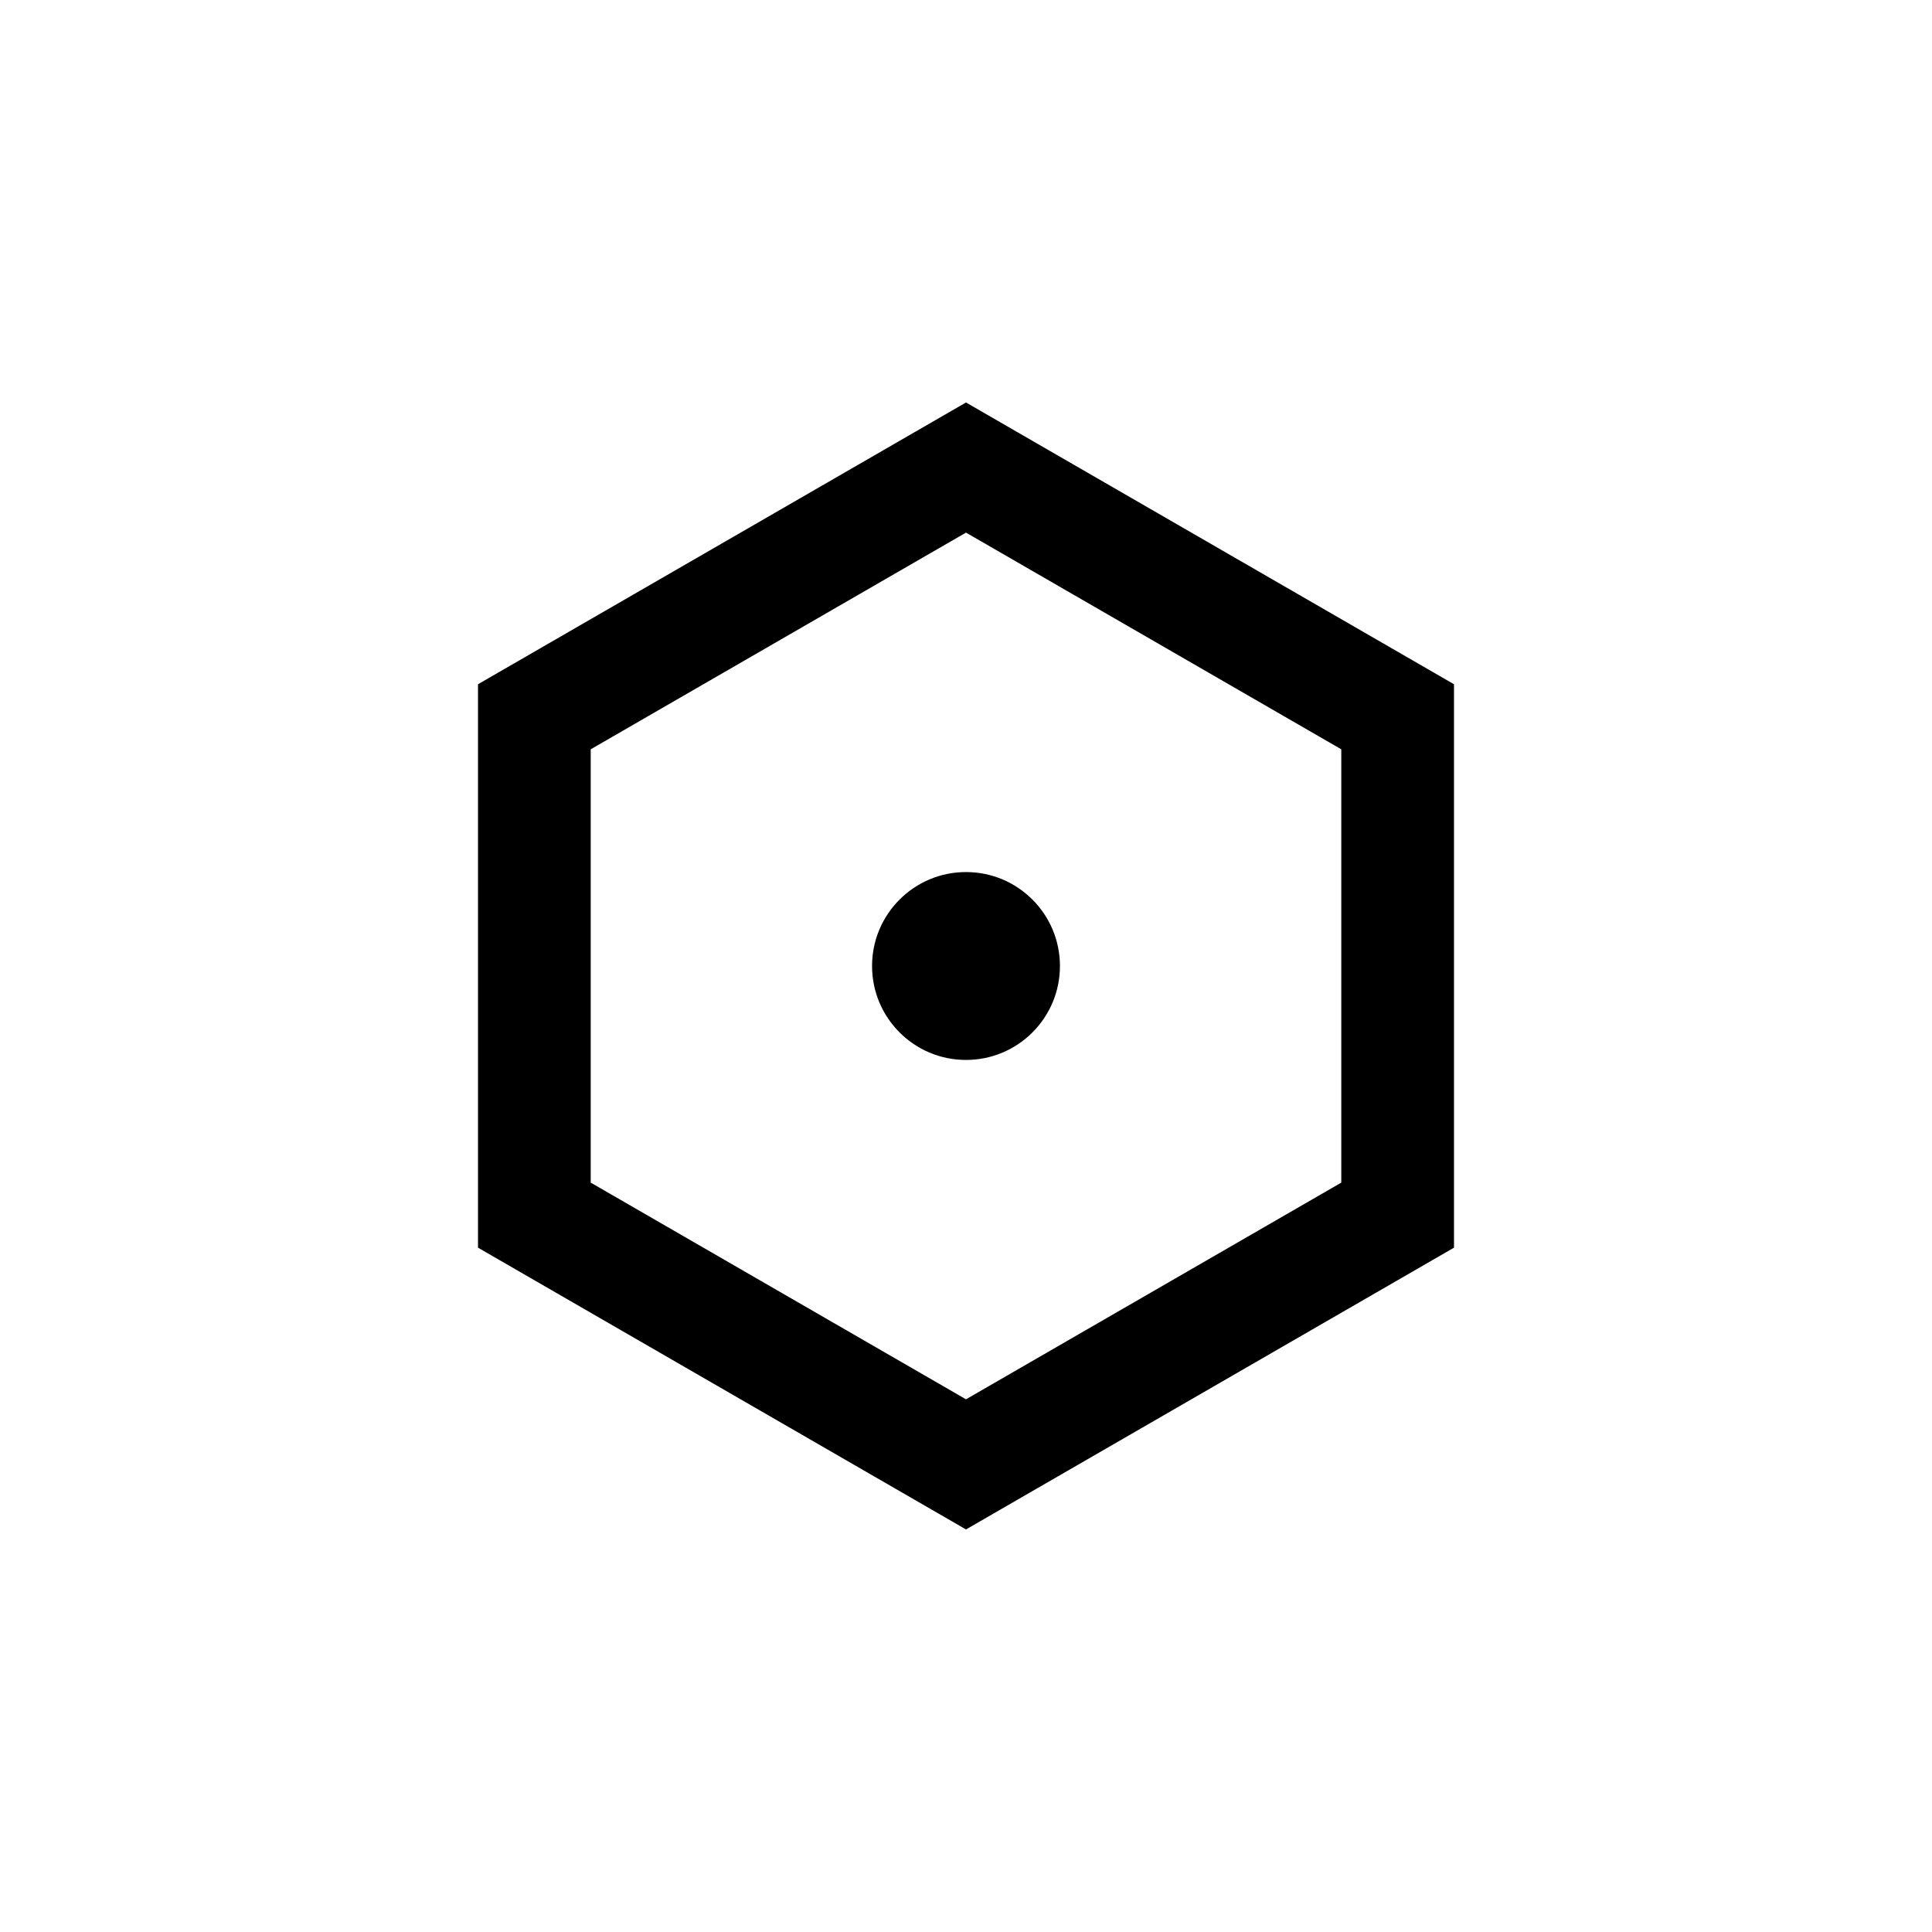
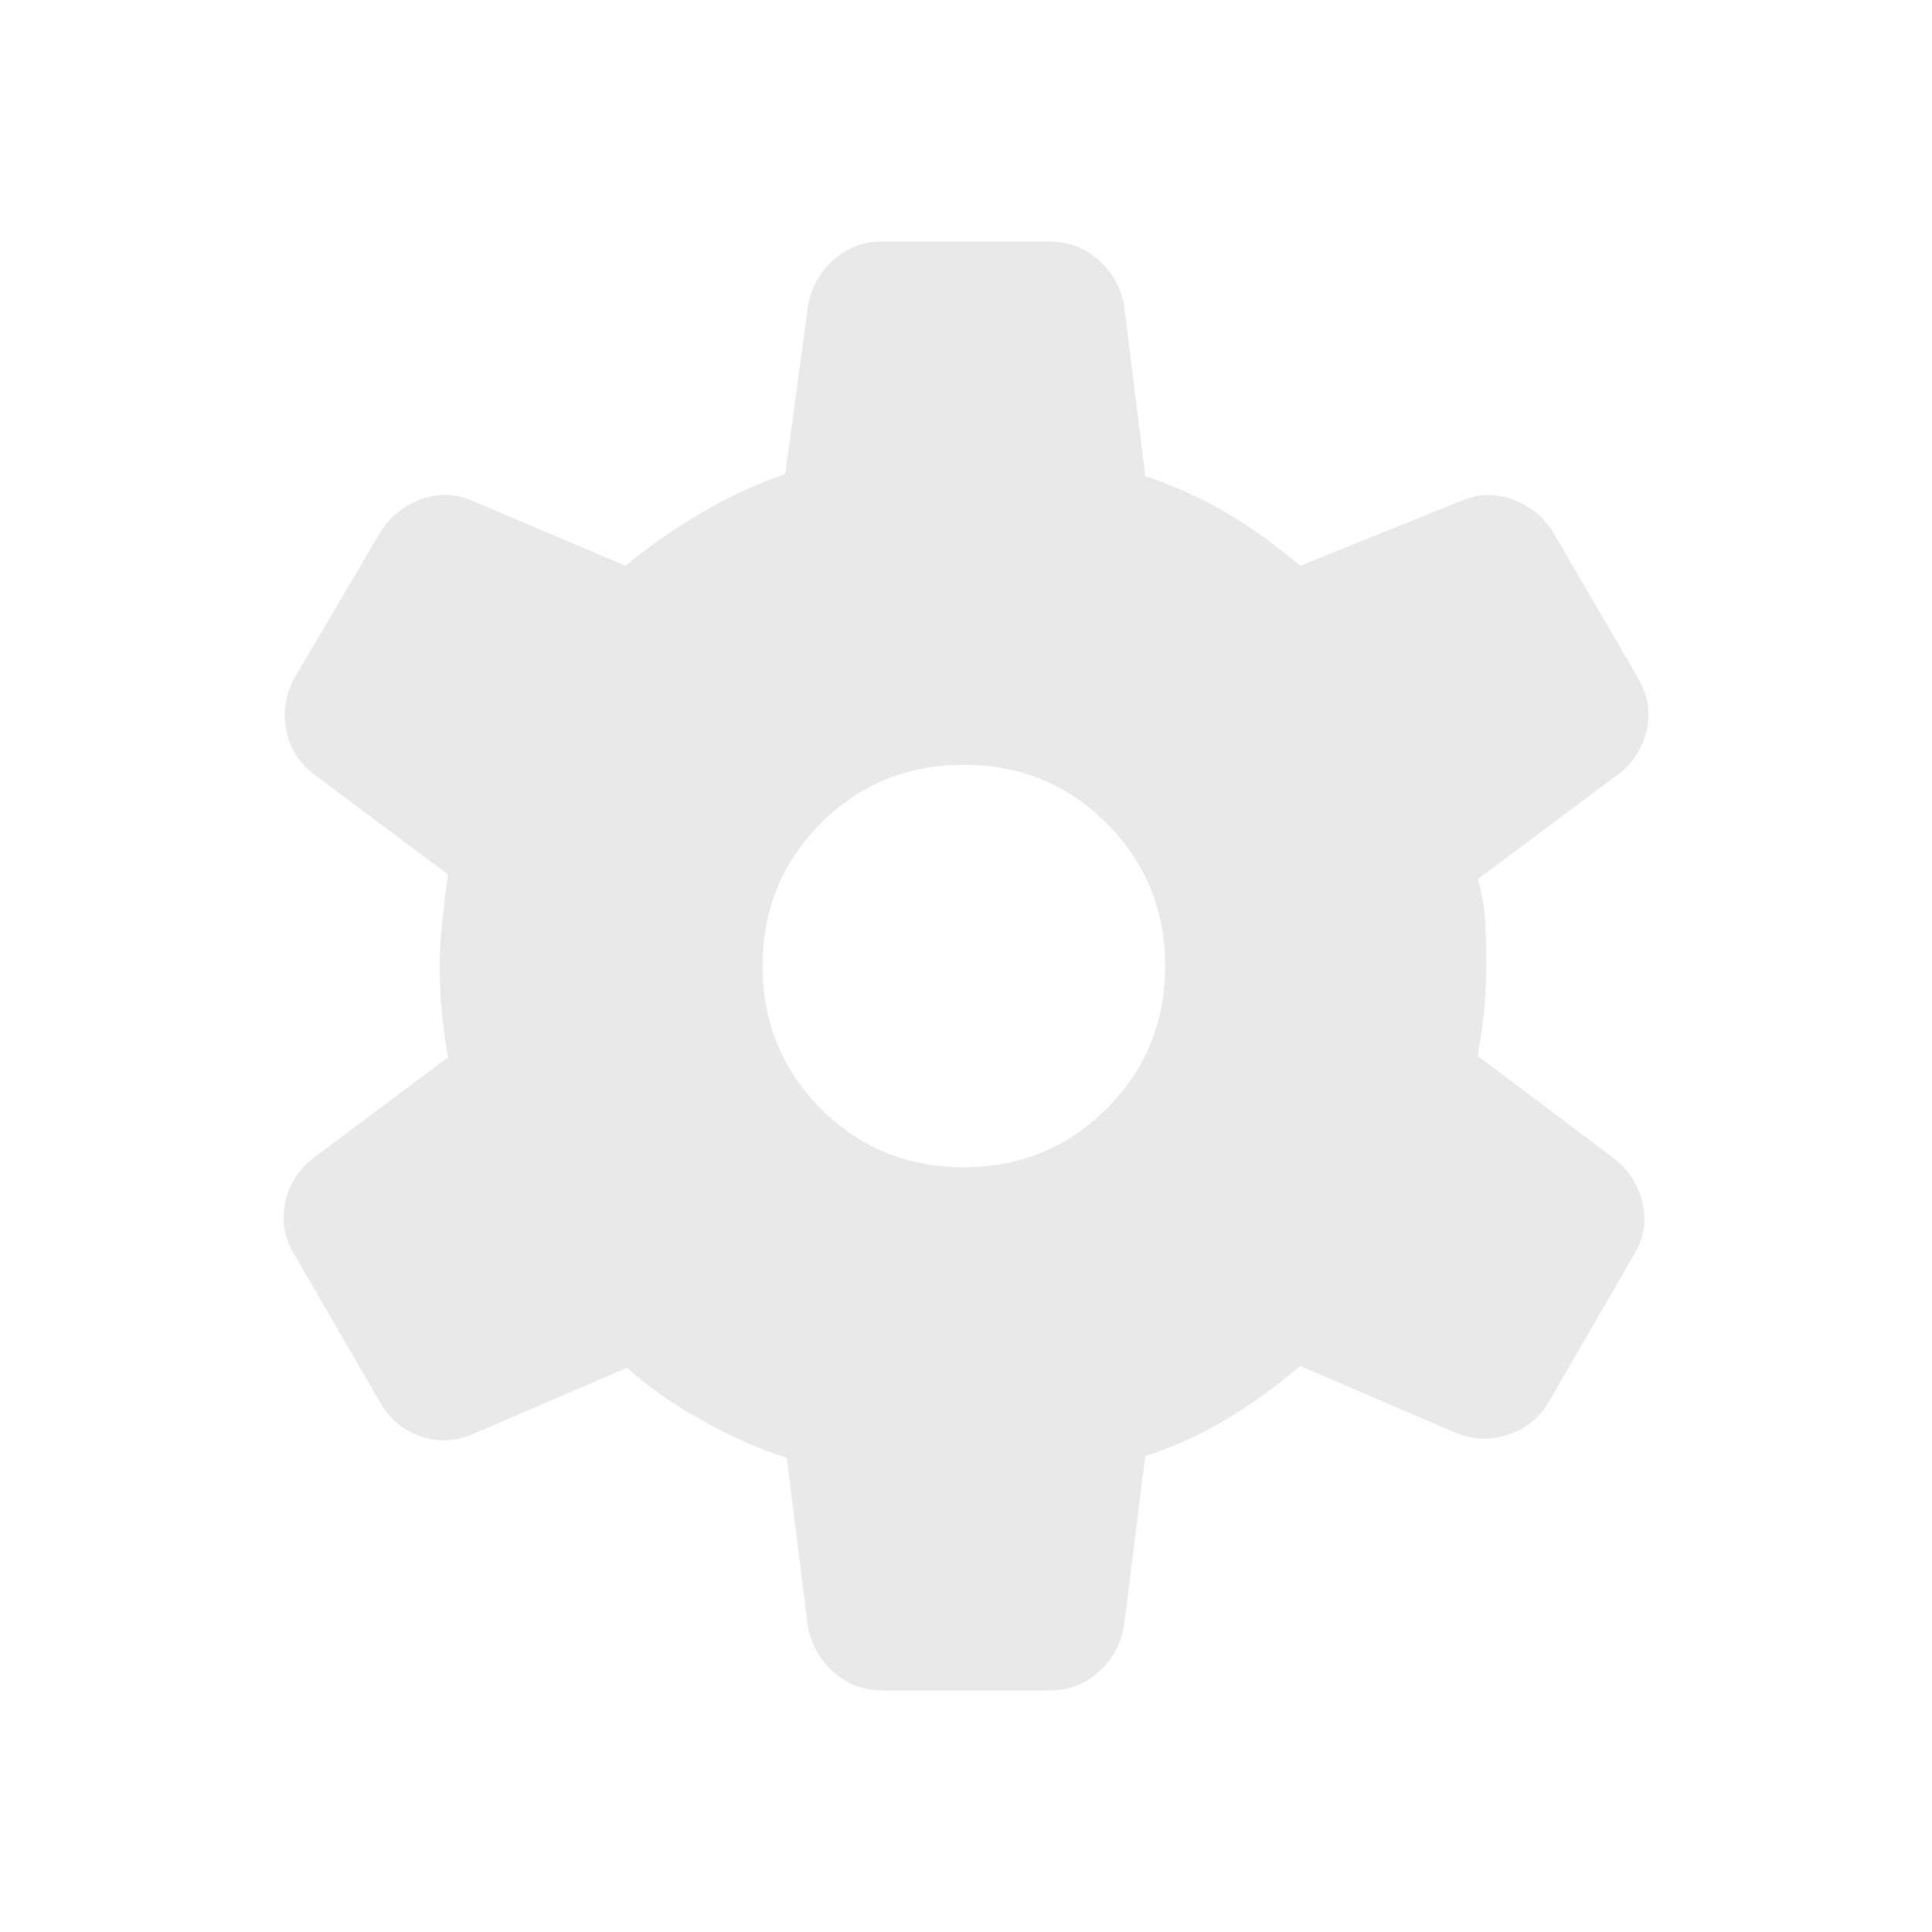
- <svg xmlns="http://www.w3.org/2000/svg" width="24" height="24" viewBox="0 0 24 24" fill="none">
-   <path d="M17.362 8.904V15.095L12 18.191L6.638 15.095V8.904L12 5.808L17.362 8.904Z" stroke="black" stroke-width="1.4" />
-   <circle cx="12" cy="12" r="1.167" fill="black" />
+ <svg xmlns="http://www.w3.org/2000/svg" width="14" height="14" viewBox="0 0 14 14" fill="none">
+   <path d="M6.393 12.25C6.258 12.25 6.14 12.206 6.04 12.116C5.941 12.027 5.878 11.916 5.854 11.783L5.701 10.563C5.515 10.507 5.313 10.418 5.097 10.298C4.88 10.178 4.696 10.049 4.544 9.911L3.427 10.392C3.304 10.446 3.179 10.452 3.051 10.409C2.924 10.366 2.826 10.286 2.757 10.167L2.128 9.082C2.059 8.964 2.039 8.84 2.067 8.71C2.096 8.581 2.163 8.475 2.27 8.392L3.246 7.663C3.228 7.557 3.214 7.448 3.203 7.337C3.191 7.225 3.186 7.116 3.186 7.011C3.186 6.912 3.191 6.809 3.203 6.701C3.214 6.593 3.228 6.471 3.246 6.336L2.27 5.607C2.163 5.524 2.098 5.416 2.073 5.283C2.049 5.15 2.071 5.024 2.139 4.905L2.757 3.855C2.826 3.744 2.924 3.665 3.051 3.618C3.179 3.572 3.304 3.576 3.427 3.631L4.533 4.1C4.707 3.955 4.896 3.824 5.099 3.707C5.301 3.59 5.498 3.5 5.69 3.436L5.855 2.216C5.879 2.083 5.941 1.972 6.04 1.883C6.14 1.794 6.258 1.75 6.393 1.75H7.607C7.742 1.75 7.86 1.795 7.96 1.884C8.06 1.973 8.122 2.084 8.146 2.217L8.299 3.449C8.523 3.527 8.72 3.617 8.892 3.719C9.063 3.82 9.24 3.947 9.422 4.1L10.584 3.631C10.708 3.577 10.833 3.573 10.96 3.619C11.087 3.665 11.185 3.744 11.254 3.856L11.872 4.917C11.941 5.036 11.961 5.16 11.933 5.289C11.904 5.418 11.837 5.525 11.73 5.608L10.71 6.37C10.742 6.491 10.76 6.601 10.764 6.702C10.768 6.803 10.77 6.902 10.77 6.999C10.77 7.09 10.766 7.186 10.758 7.286C10.751 7.387 10.733 7.508 10.707 7.651L11.692 8.392C11.799 8.475 11.869 8.581 11.901 8.71C11.934 8.84 11.915 8.964 11.846 9.082L11.225 10.155C11.156 10.274 11.056 10.355 10.925 10.397C10.794 10.44 10.667 10.434 10.544 10.38L9.422 9.899C9.24 10.052 9.058 10.183 8.874 10.292C8.69 10.401 8.498 10.487 8.299 10.551L8.145 11.783C8.121 11.916 8.06 12.027 7.96 12.116C7.86 12.205 7.742 12.25 7.607 12.25H6.393ZM6.984 8.458C7.391 8.458 7.736 8.317 8.019 8.034C8.301 7.752 8.443 7.407 8.443 7C8.443 6.593 8.301 6.248 8.019 5.966C7.736 5.683 7.391 5.542 6.984 5.542C6.575 5.542 6.23 5.683 5.948 5.966C5.667 6.248 5.526 6.593 5.526 7C5.526 7.407 5.667 7.752 5.948 8.034C6.23 8.317 6.575 8.458 6.984 8.458Z" fill="#E9E9E9" />
</svg>
